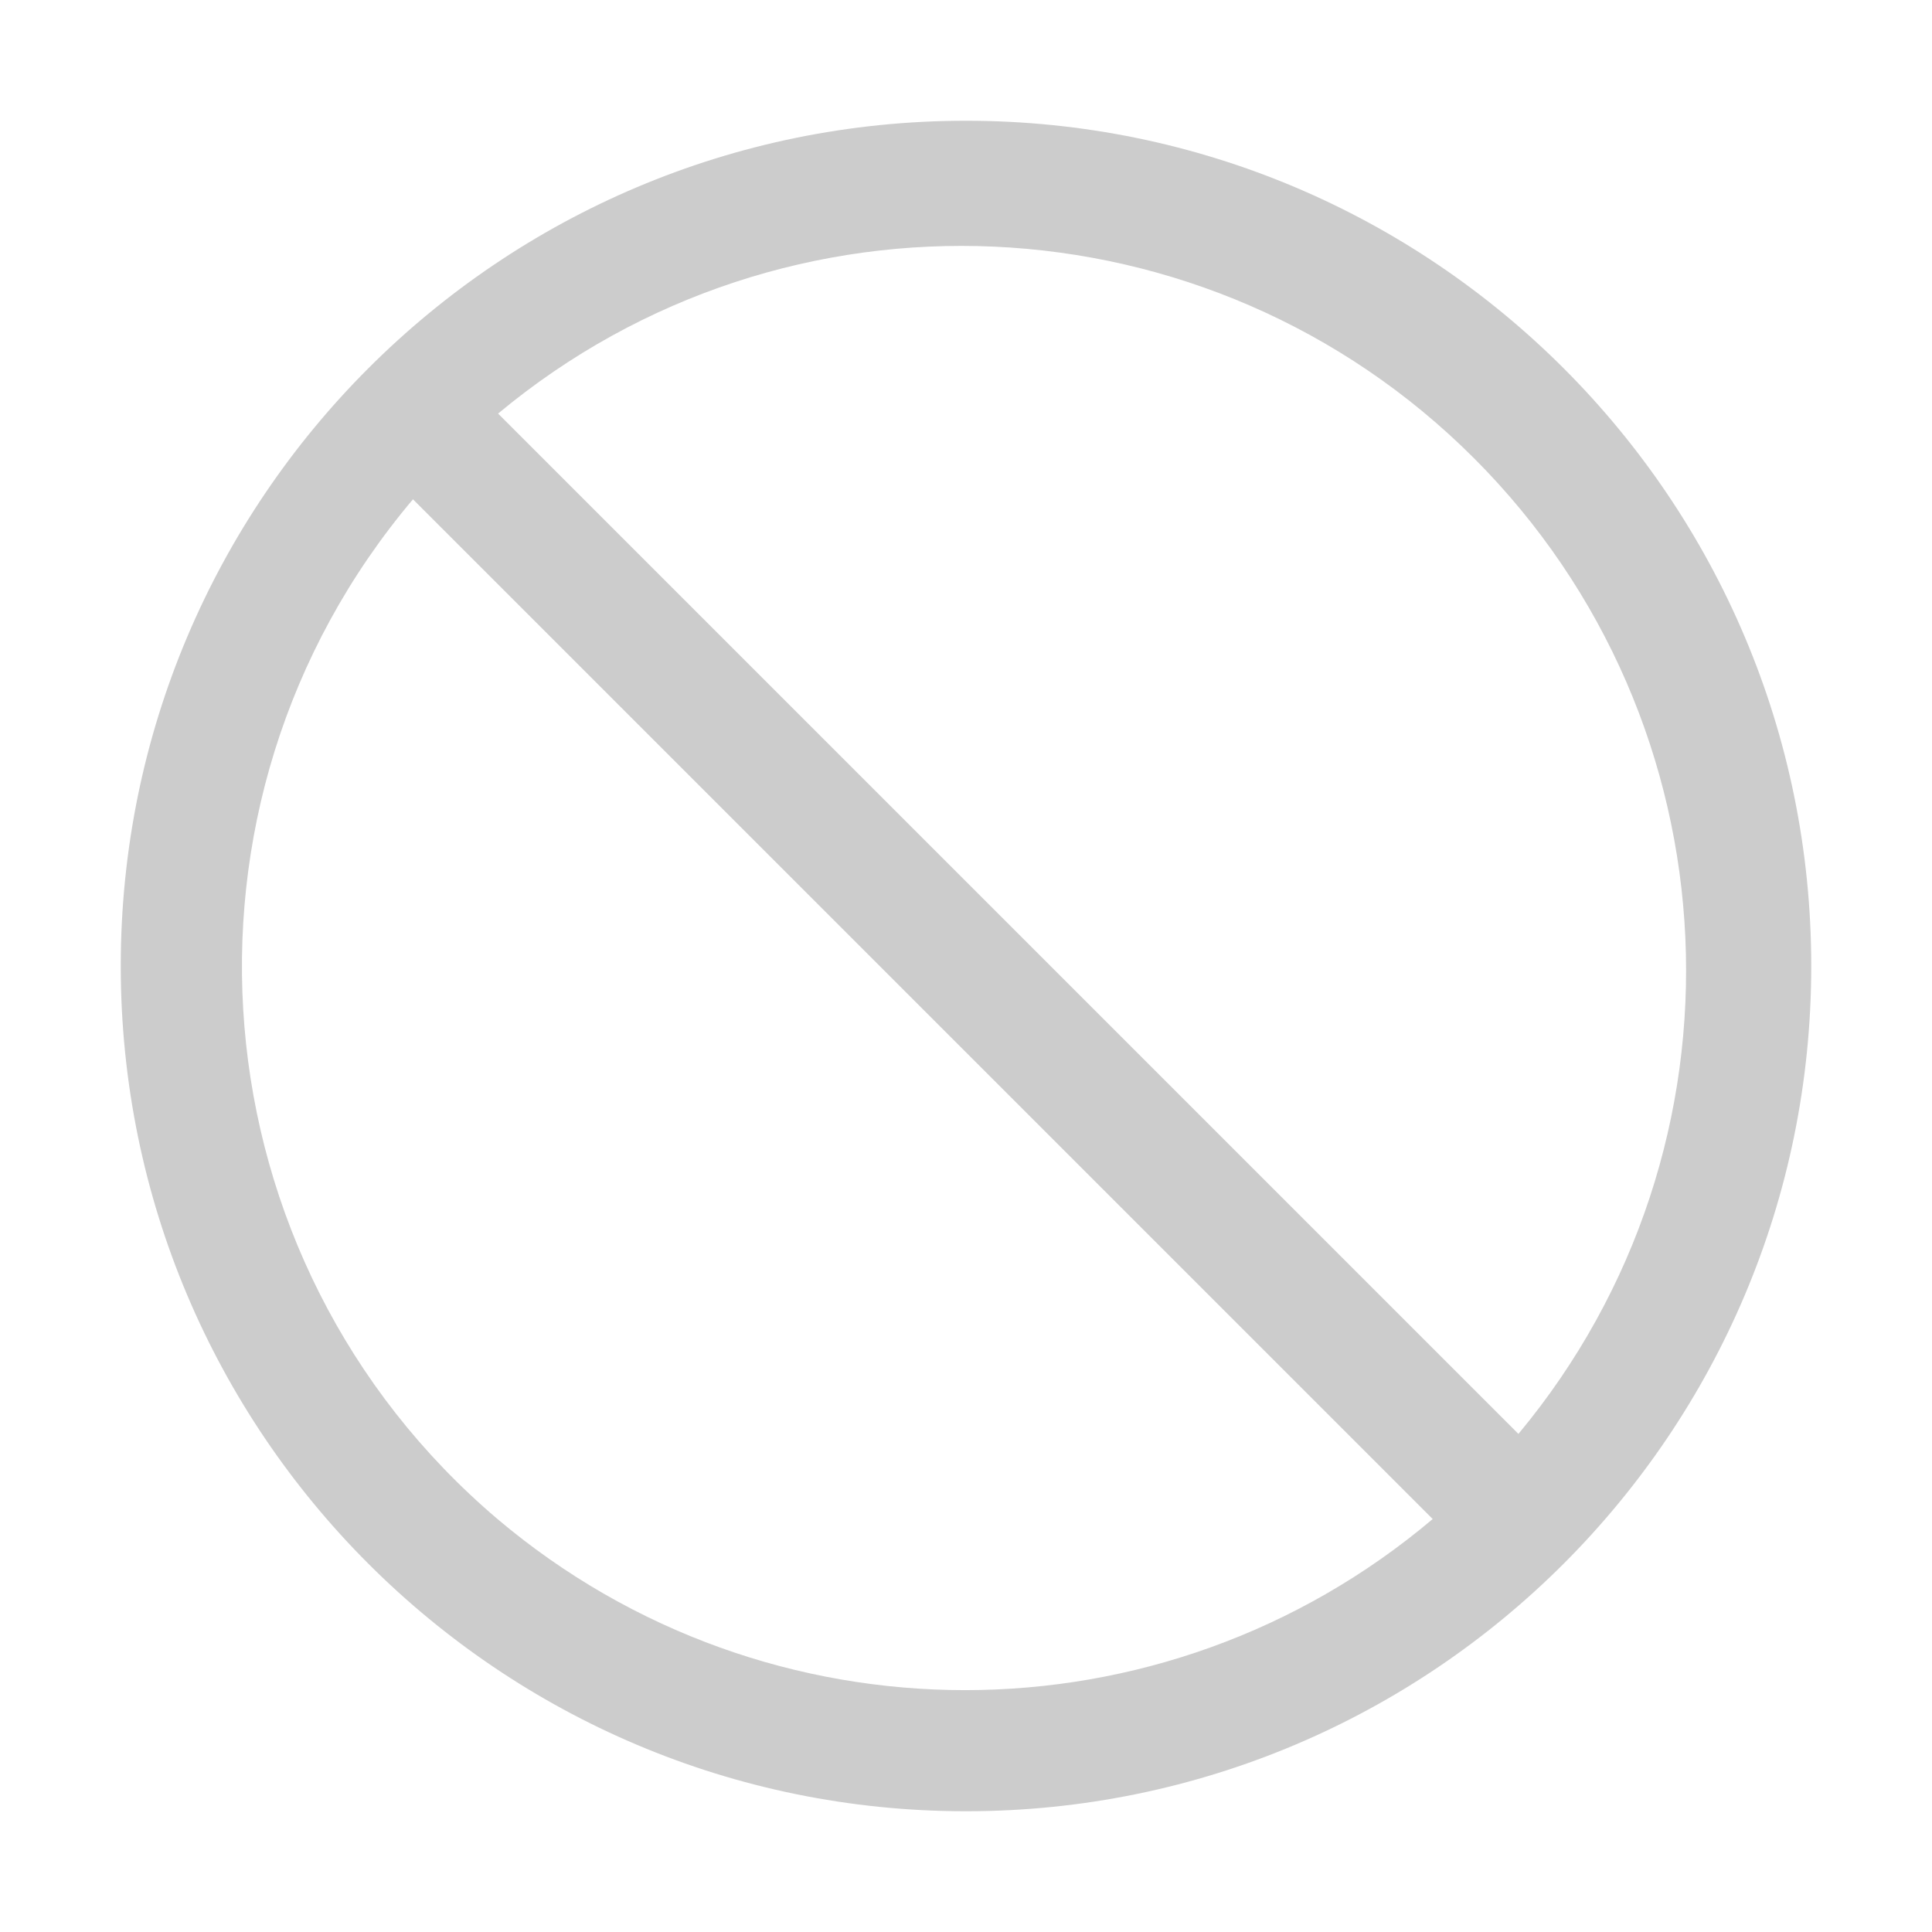
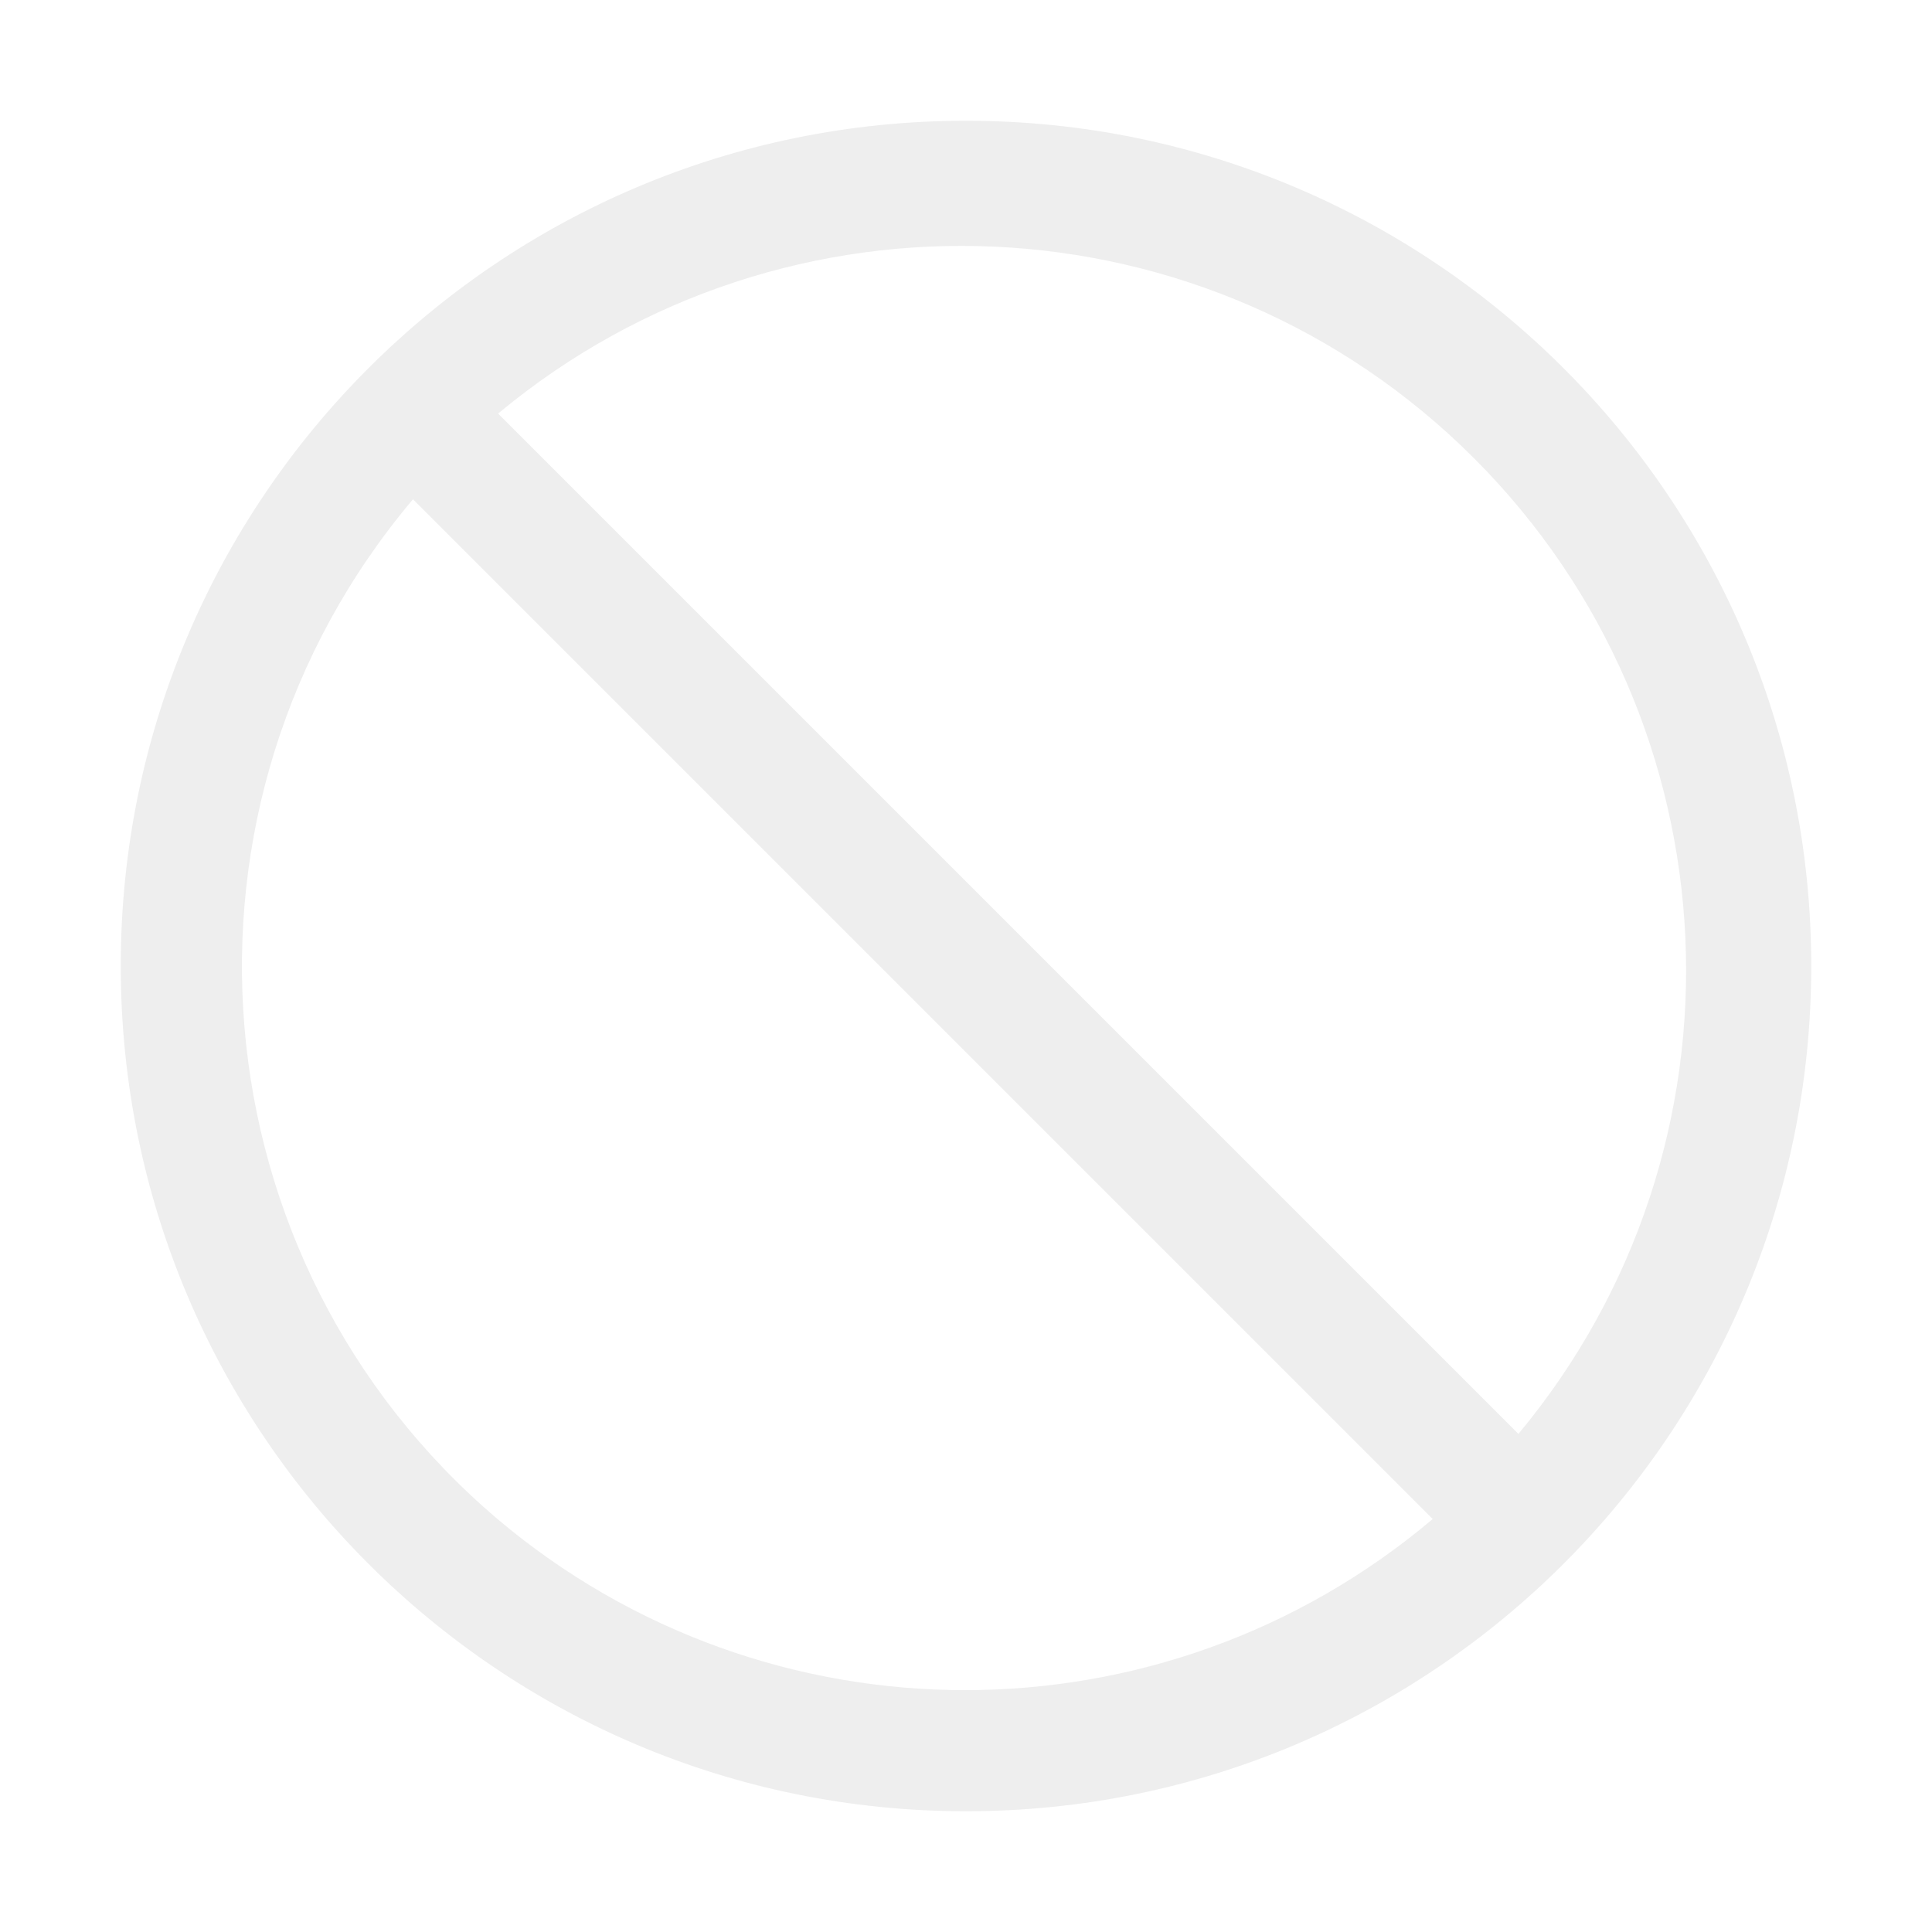
<svg xmlns="http://www.w3.org/2000/svg" viewBox="0 0 32 32">
-   <path fill="#ccc" d="M2 16A14 14 0 1 0 16 2 14 14 0 0 0 2 16zm23.15 7.75L8.25 6.85a12 12 0 0 1 16.9 16.9zM8.24 25.16a12 12 0 0 1-1.4-16.89l16.89 16.89a12 12 0 0 1-15.49 0z" />
+   <path fill="#eee" d="M2 16A14 14 0 1 0 16 2 14 14 0 0 0 2 16zm23.15 7.75L8.25 6.85a12 12 0 0 1 16.9 16.9zM8.24 25.16a12 12 0 0 1-1.4-16.89l16.89 16.89a12 12 0 0 1-15.49 0z" />
</svg>
